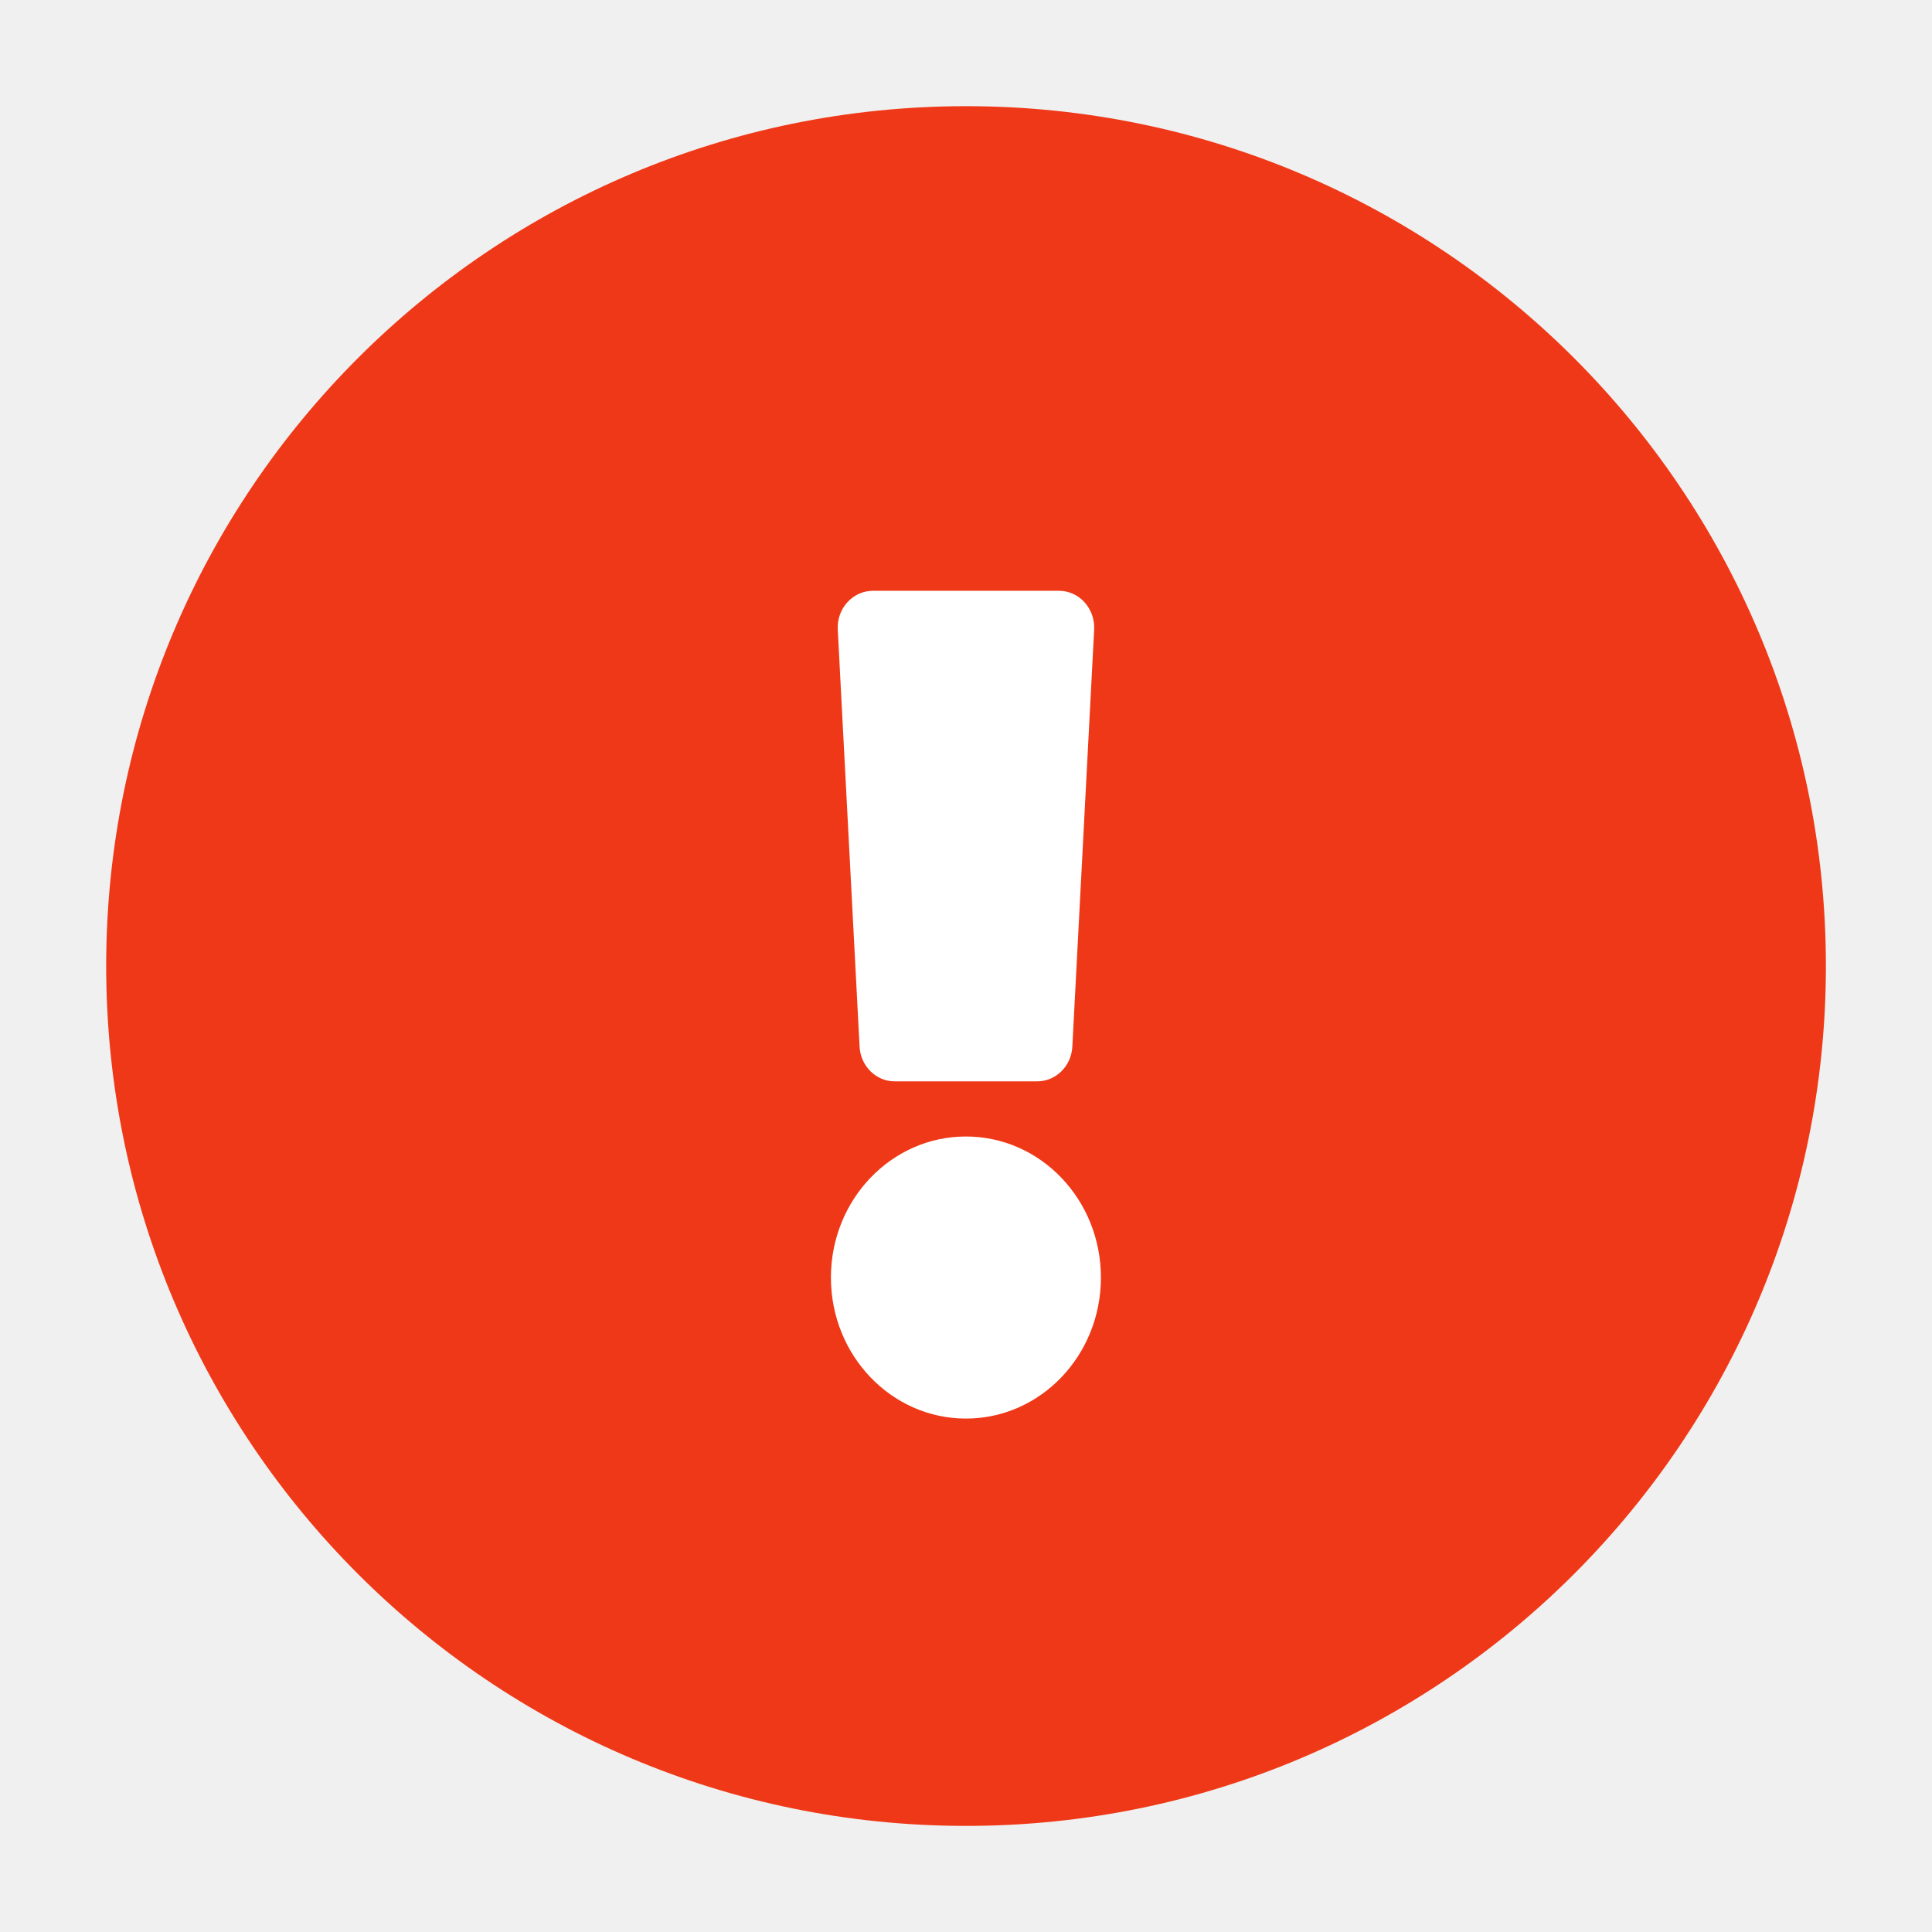
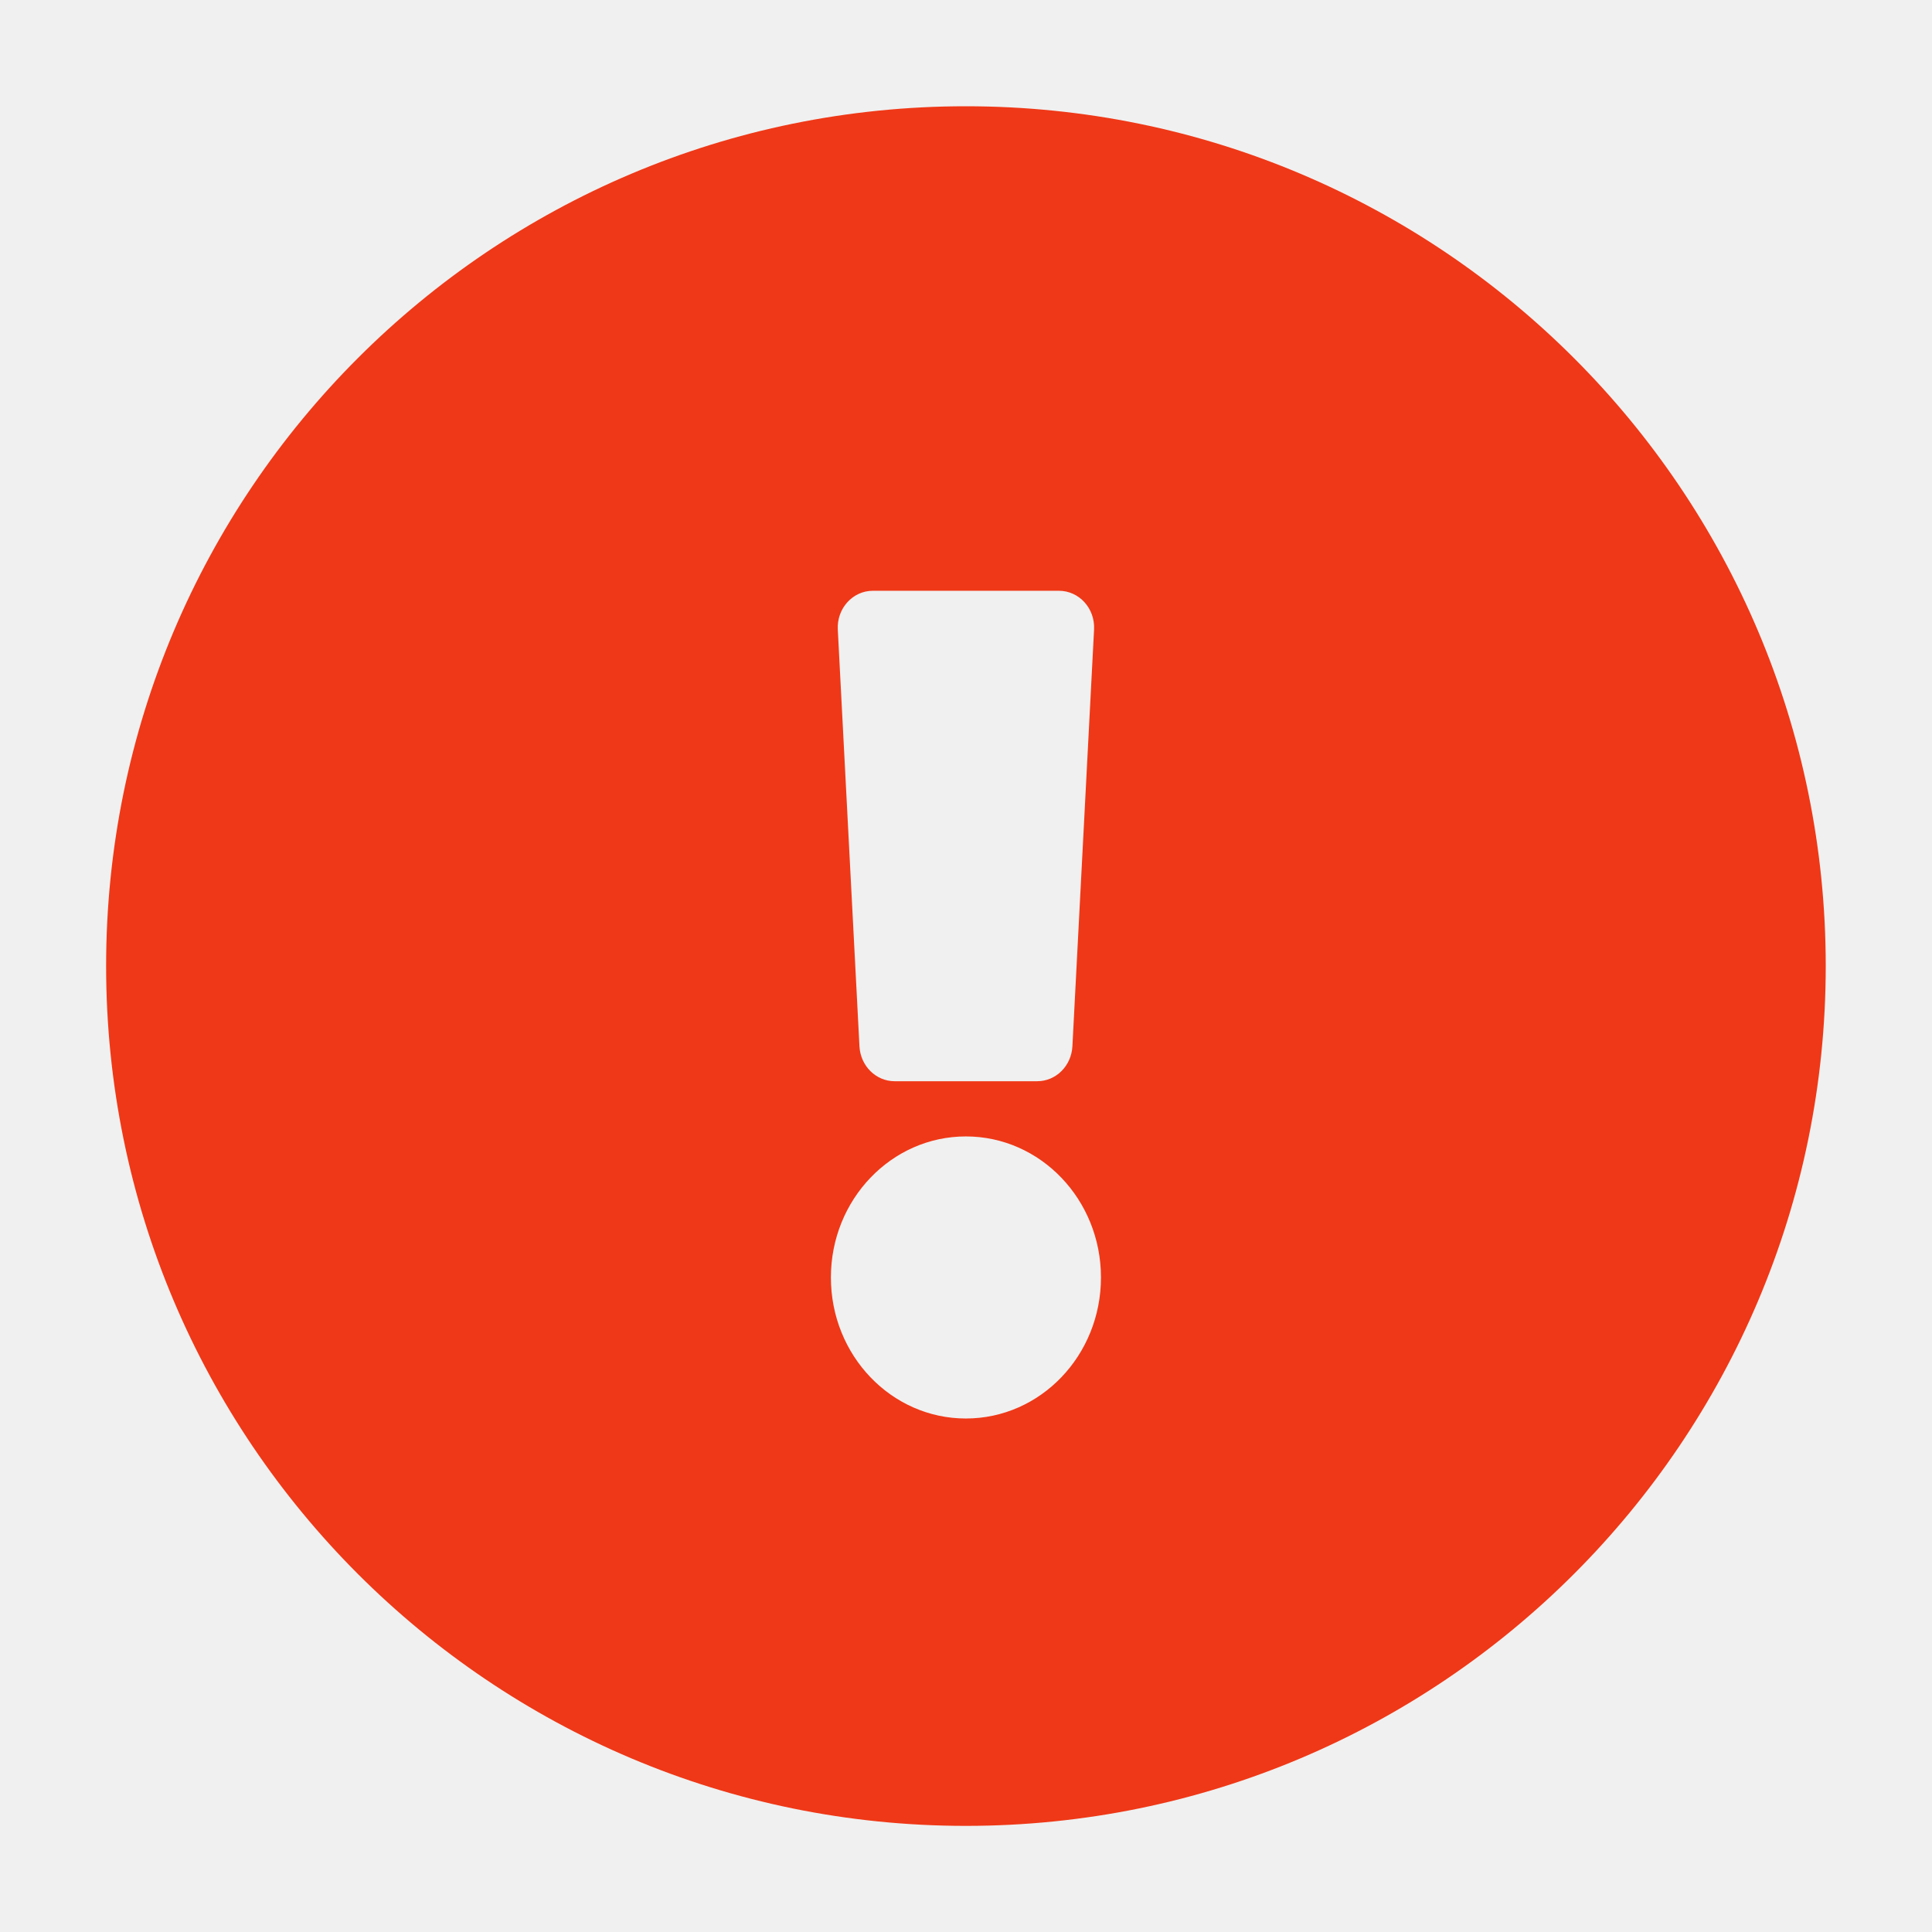
- <svg xmlns="http://www.w3.org/2000/svg" width="24" height="24" viewBox="0 0 24 24" fill="none">
-   <path d="M12 22.682C17.899 22.682 22.682 17.899 22.682 12C22.682 6.101 17.899 1.319 12 1.319C6.101 1.319 1.319 6.101 1.319 12C1.319 17.899 6.101 22.682 12 22.682Z" fill="#EF3817" />
-   <path d="M11.999 14.118C11.073 14.118 10.322 14.902 10.322 15.87C10.322 16.838 11.073 17.622 11.999 17.622C12.926 17.622 13.676 16.838 13.676 15.87C13.676 14.902 12.926 14.118 11.999 14.118ZM10.407 7.821L10.678 13.001C10.69 13.243 10.882 13.433 11.114 13.433H12.884C13.117 13.433 13.309 13.243 13.321 13.001L13.592 7.821C13.605 7.559 13.406 7.339 13.155 7.339H10.844C10.593 7.339 10.393 7.559 10.407 7.821Z" fill="white" />
+ <svg xmlns="http://www.w3.org/2000/svg" width="14" height="14" viewBox="0 0 14 14" fill="none">
+   <path fill-rule="evenodd" clip-rule="evenodd" d="M13.23 7C13.23 10.441 10.441 13.231 6.999 13.231C3.558 13.231 0.769 10.441 0.769 7C0.769 3.559 3.558 0.77 6.999 0.77C10.441 0.77 13.23 3.559 13.23 7ZM6.021 9.257C6.021 8.693 6.459 8.235 6.999 8.235C7.54 8.235 7.978 8.693 7.978 9.257C7.978 9.822 7.54 10.279 6.999 10.279C6.459 10.279 6.021 9.822 6.021 9.257ZM6.228 7.583L6.071 4.562C6.063 4.409 6.179 4.281 6.325 4.281H7.673C7.82 4.281 7.936 4.409 7.928 4.562L7.771 7.583C7.763 7.725 7.651 7.835 7.516 7.835H6.483C6.348 7.835 6.236 7.725 6.228 7.583Z" fill="#EF3817" />
</svg>
